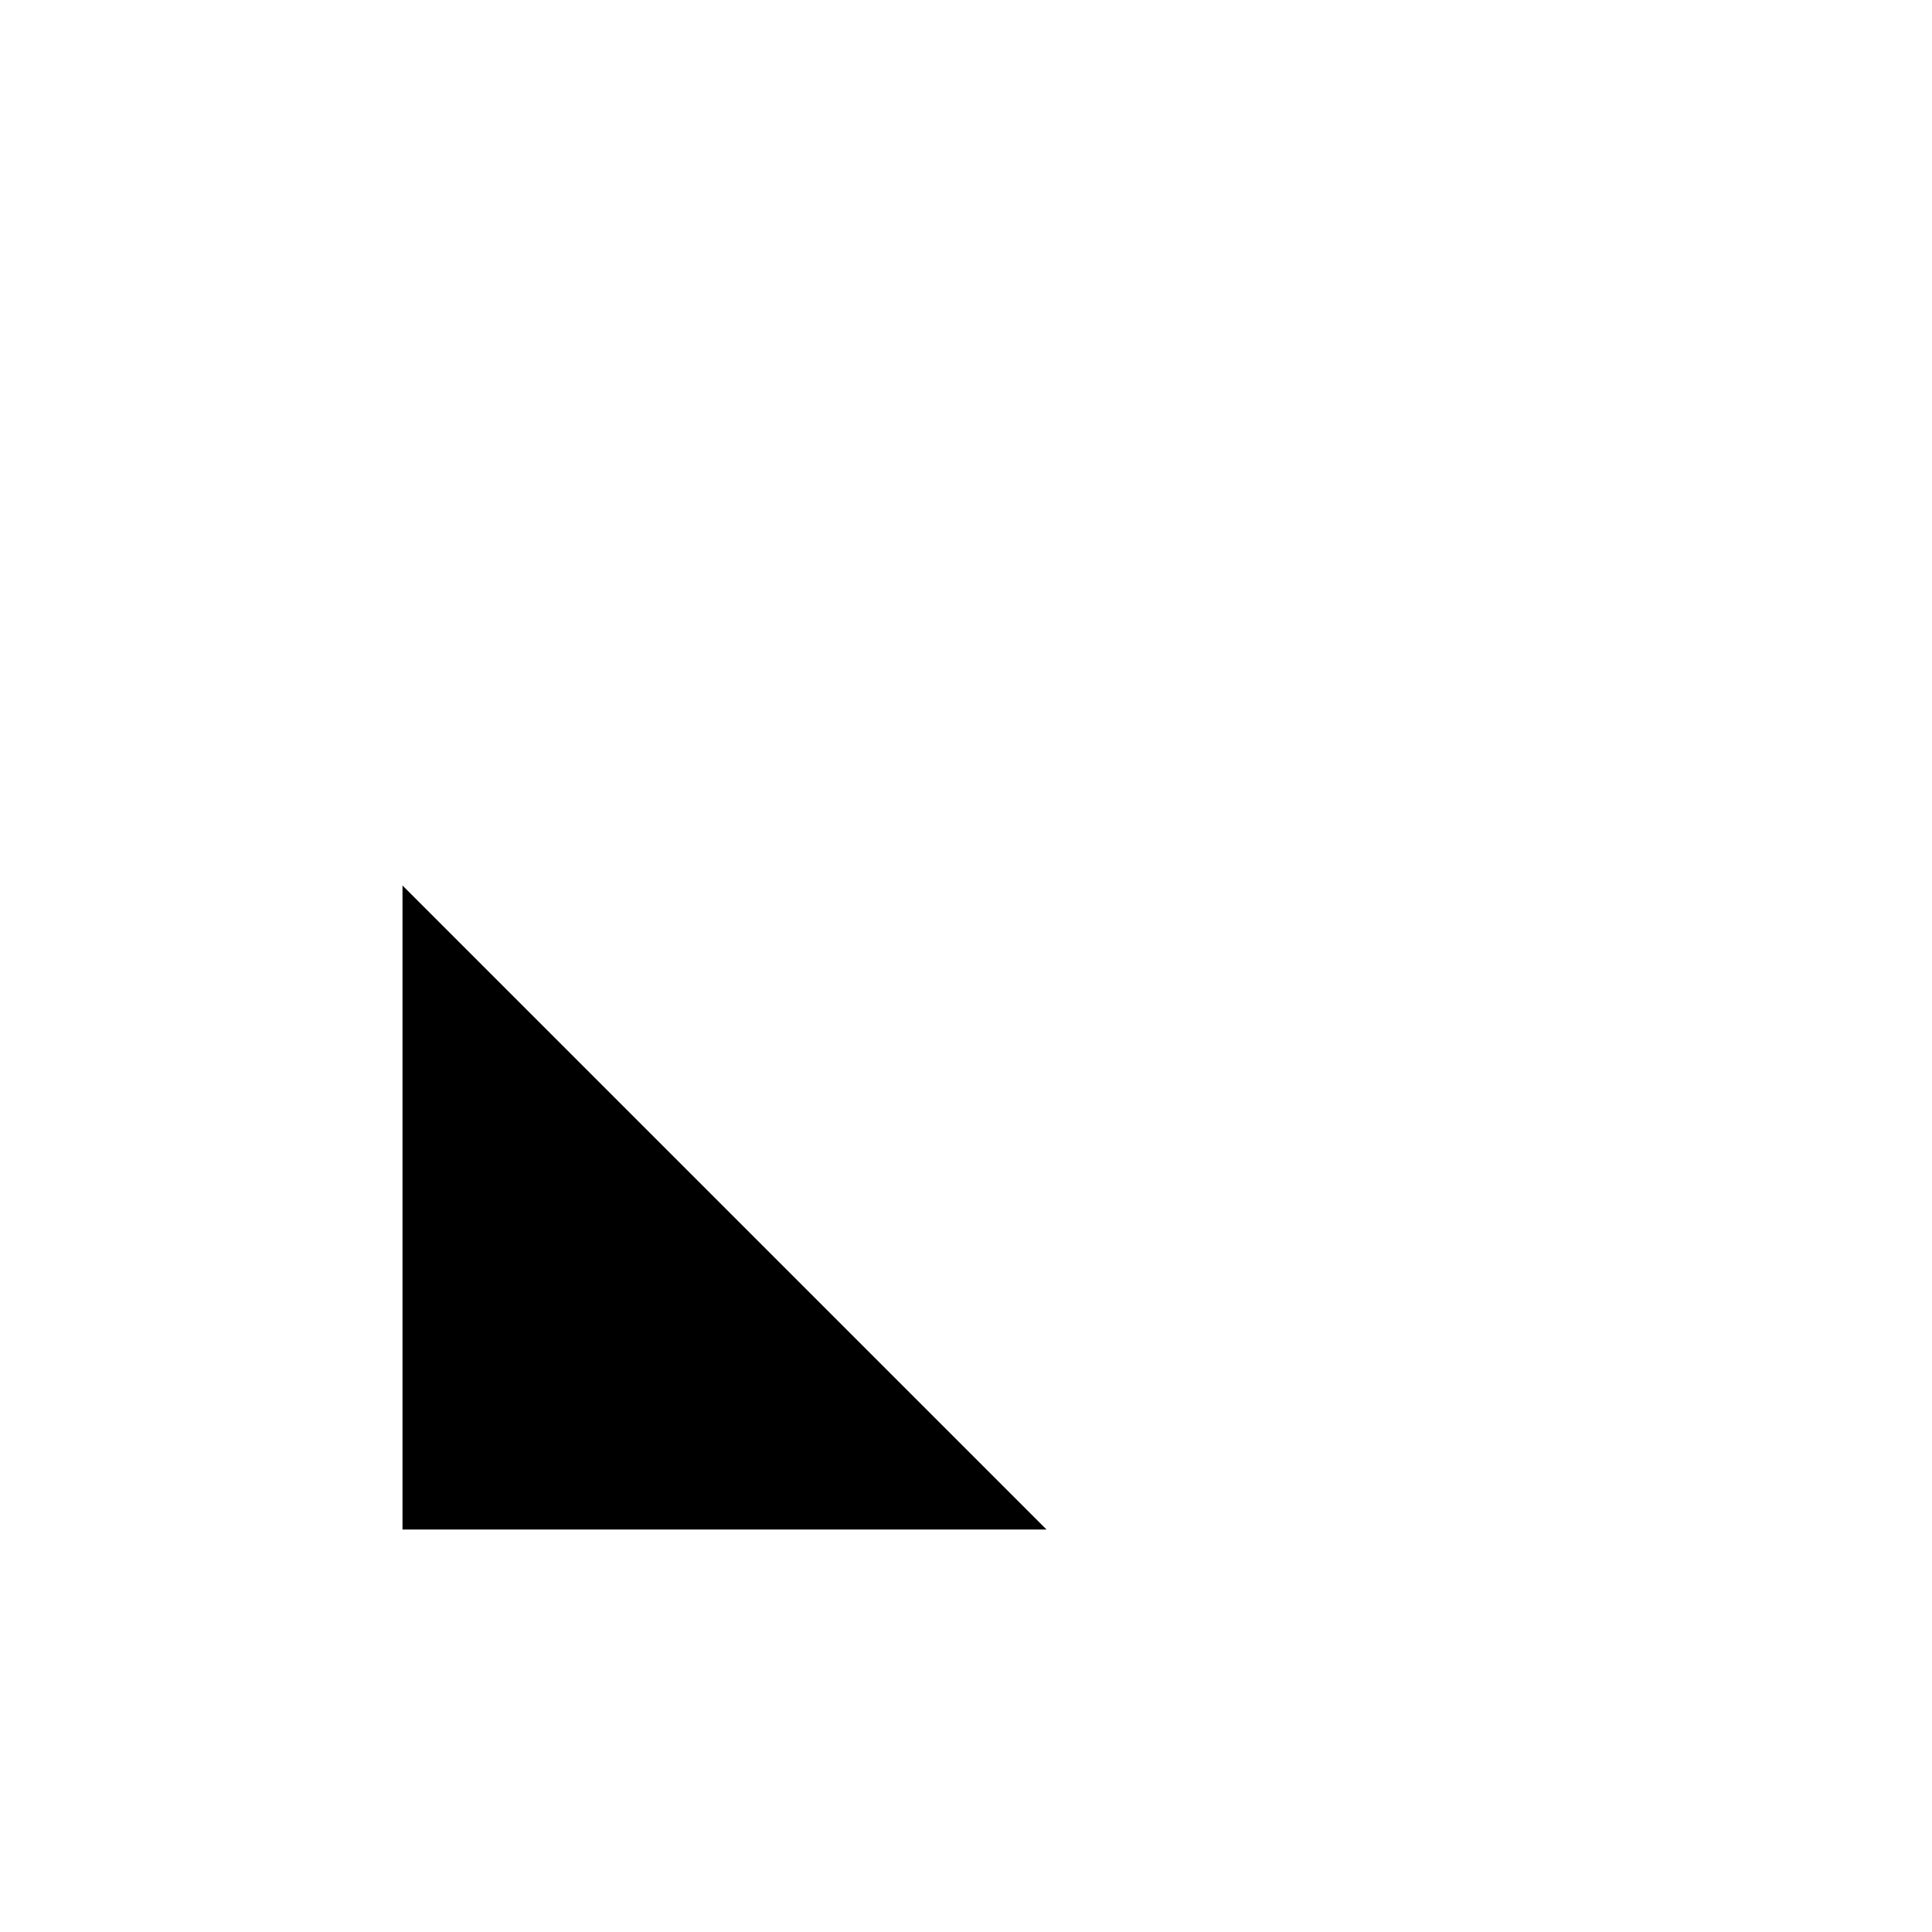
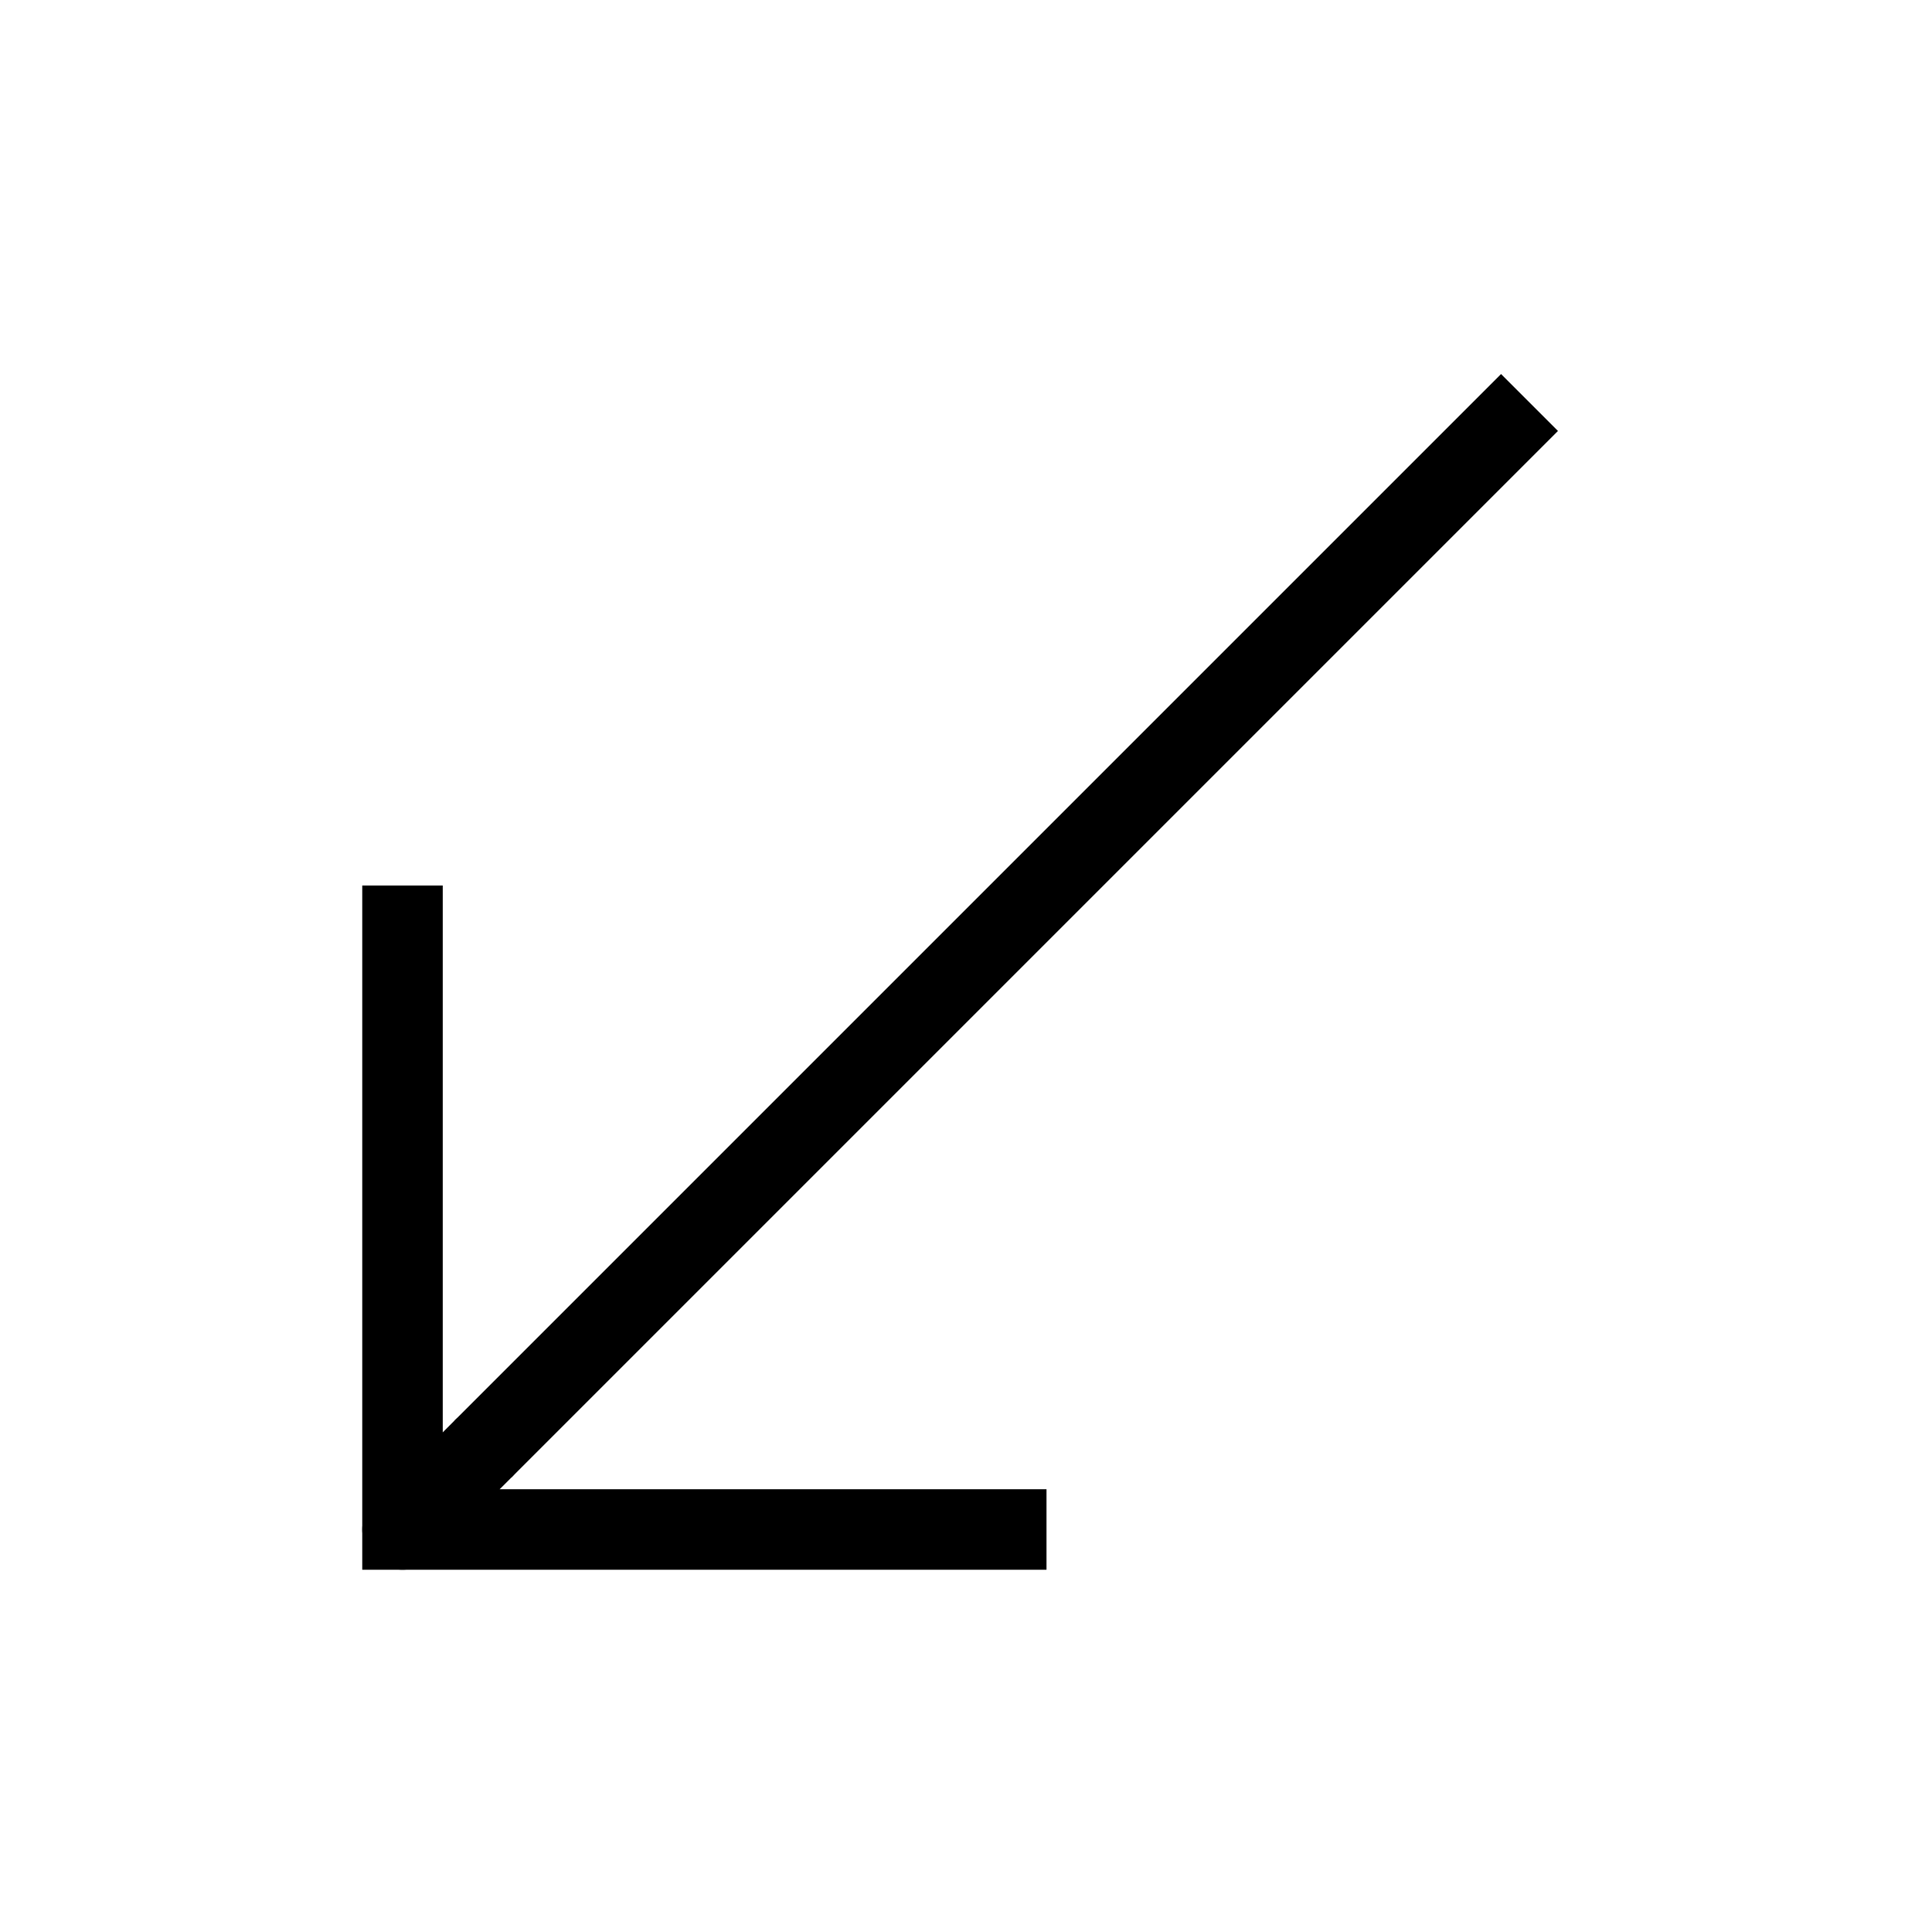
- <svg xmlns="http://www.w3.org/2000/svg" role="img" viewBox="0 0 24 24" aria-labelledby="arrowLeftBottomIconTitle" fill="currentColor">
+ <svg xmlns="http://www.w3.org/2000/svg" role="img" viewBox="0 0 24 24" aria-labelledby="arrowLeftBottomIconTitle" fill="none" stroke="currentColor">
  <path d="M5 11v8h8" />
  <path stroke-linecap="round" d="M5 19l1-1" />
  <path d="M6 18L19 5" />
</svg>
